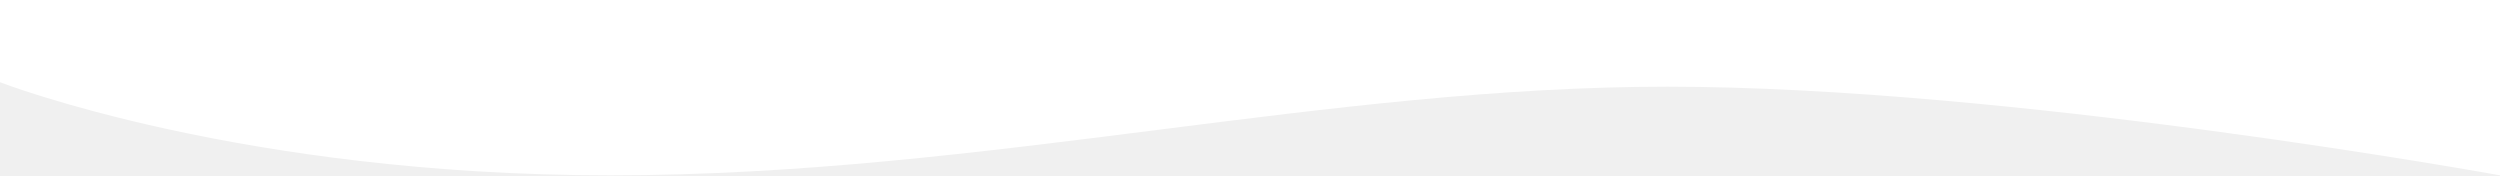
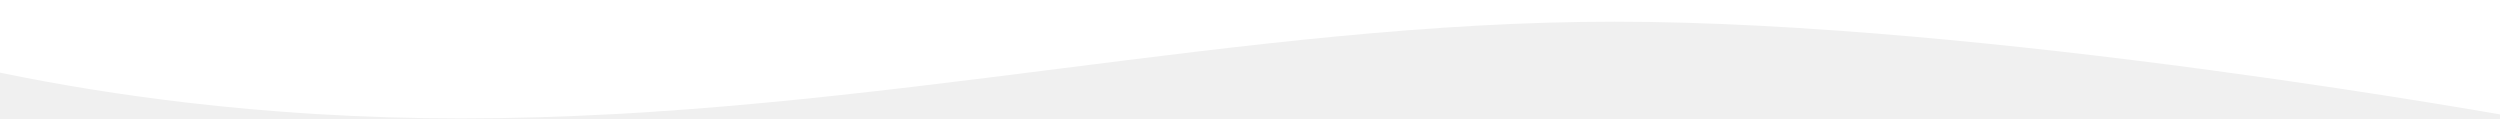
- <svg xmlns="http://www.w3.org/2000/svg" width="2095.805" height="146.986" viewBox="0 0 2095.805 146.986">
-   <path d="M6232,421.486h0c-.219-.041-26.122-4.739-68.385-11.612-39.083-6.356-100.671-15.947-172.133-25.544-80.318-10.787-156.471-19.381-226.343-25.544-41.493-3.66-81.2-6.492-118.02-8.418-40.508-2.119-78.525-3.193-112.995-3.193-34.125,0-68.912,1.008-106.348,3.082-33.4,1.851-68.2,4.516-106.387,8.148-71.015,6.756-143.771,15.982-214.131,24.9-73.659,9.341-149.827,19-226.254,26.18-41.186,3.869-78.985,6.712-115.559,8.691-19.842,1.073-39.538,1.894-58.539,2.441-19.95.574-39.835.865-59.1.865-37.091,0-74.539-1.128-111.3-3.354-33.421-2.023-67.026-5-99.88-8.842-55.336-6.474-109.6-15.5-161.283-26.831-20.3-4.451-40.253-9.272-59.293-14.33-15.232-4.047-29.921-8.252-43.657-12.5-23.238-7.187-36.064-12.147-36.191-12.2V274.5H6232V421.485Z" transform="translate(-4136.196 -274.501)" fill="#fff" />
+ <svg xmlns="http://www.w3.org/2000/svg" width="1921" height="90.985" viewBox="0 0 1921 90.985">
+   <path id="wave_bottom" d="M4413.8,224.486c-37.085,0-74.533-1.129-111.3-3.355-33.408-2.023-67.012-5-99.879-8.841-48.812-5.711-96.964-13.437-143.121-22.965V133.5h1921v87.9c-10.747-1.862-28.3-4.855-50.885-8.529-39.063-6.352-100.637-15.94-172.134-25.544-80.338-10.789-156.491-19.384-226.343-25.544-41.46-3.658-81.167-6.49-118.018-8.418-40.494-2.118-78.511-3.193-113-3.193-34.127,0-68.914,1.008-106.348,3.08-33.418,1.853-68.218,4.518-106.387,8.148-71.027,6.758-143.7,15.974-213.971,24.886h-.033l-.125.017-.106.012-.026,0-.034,0c-73.59,9.332-149.686,18.983-226.087,26.158-41.188,3.871-78.989,6.715-115.561,8.692-19.83,1.072-39.525,1.893-58.539,2.439C4452.964,224.194,4433.079,224.486,4413.8,224.486Z" transform="translate(-4059.5 -133.5)" fill="#fff" />
</svg>
